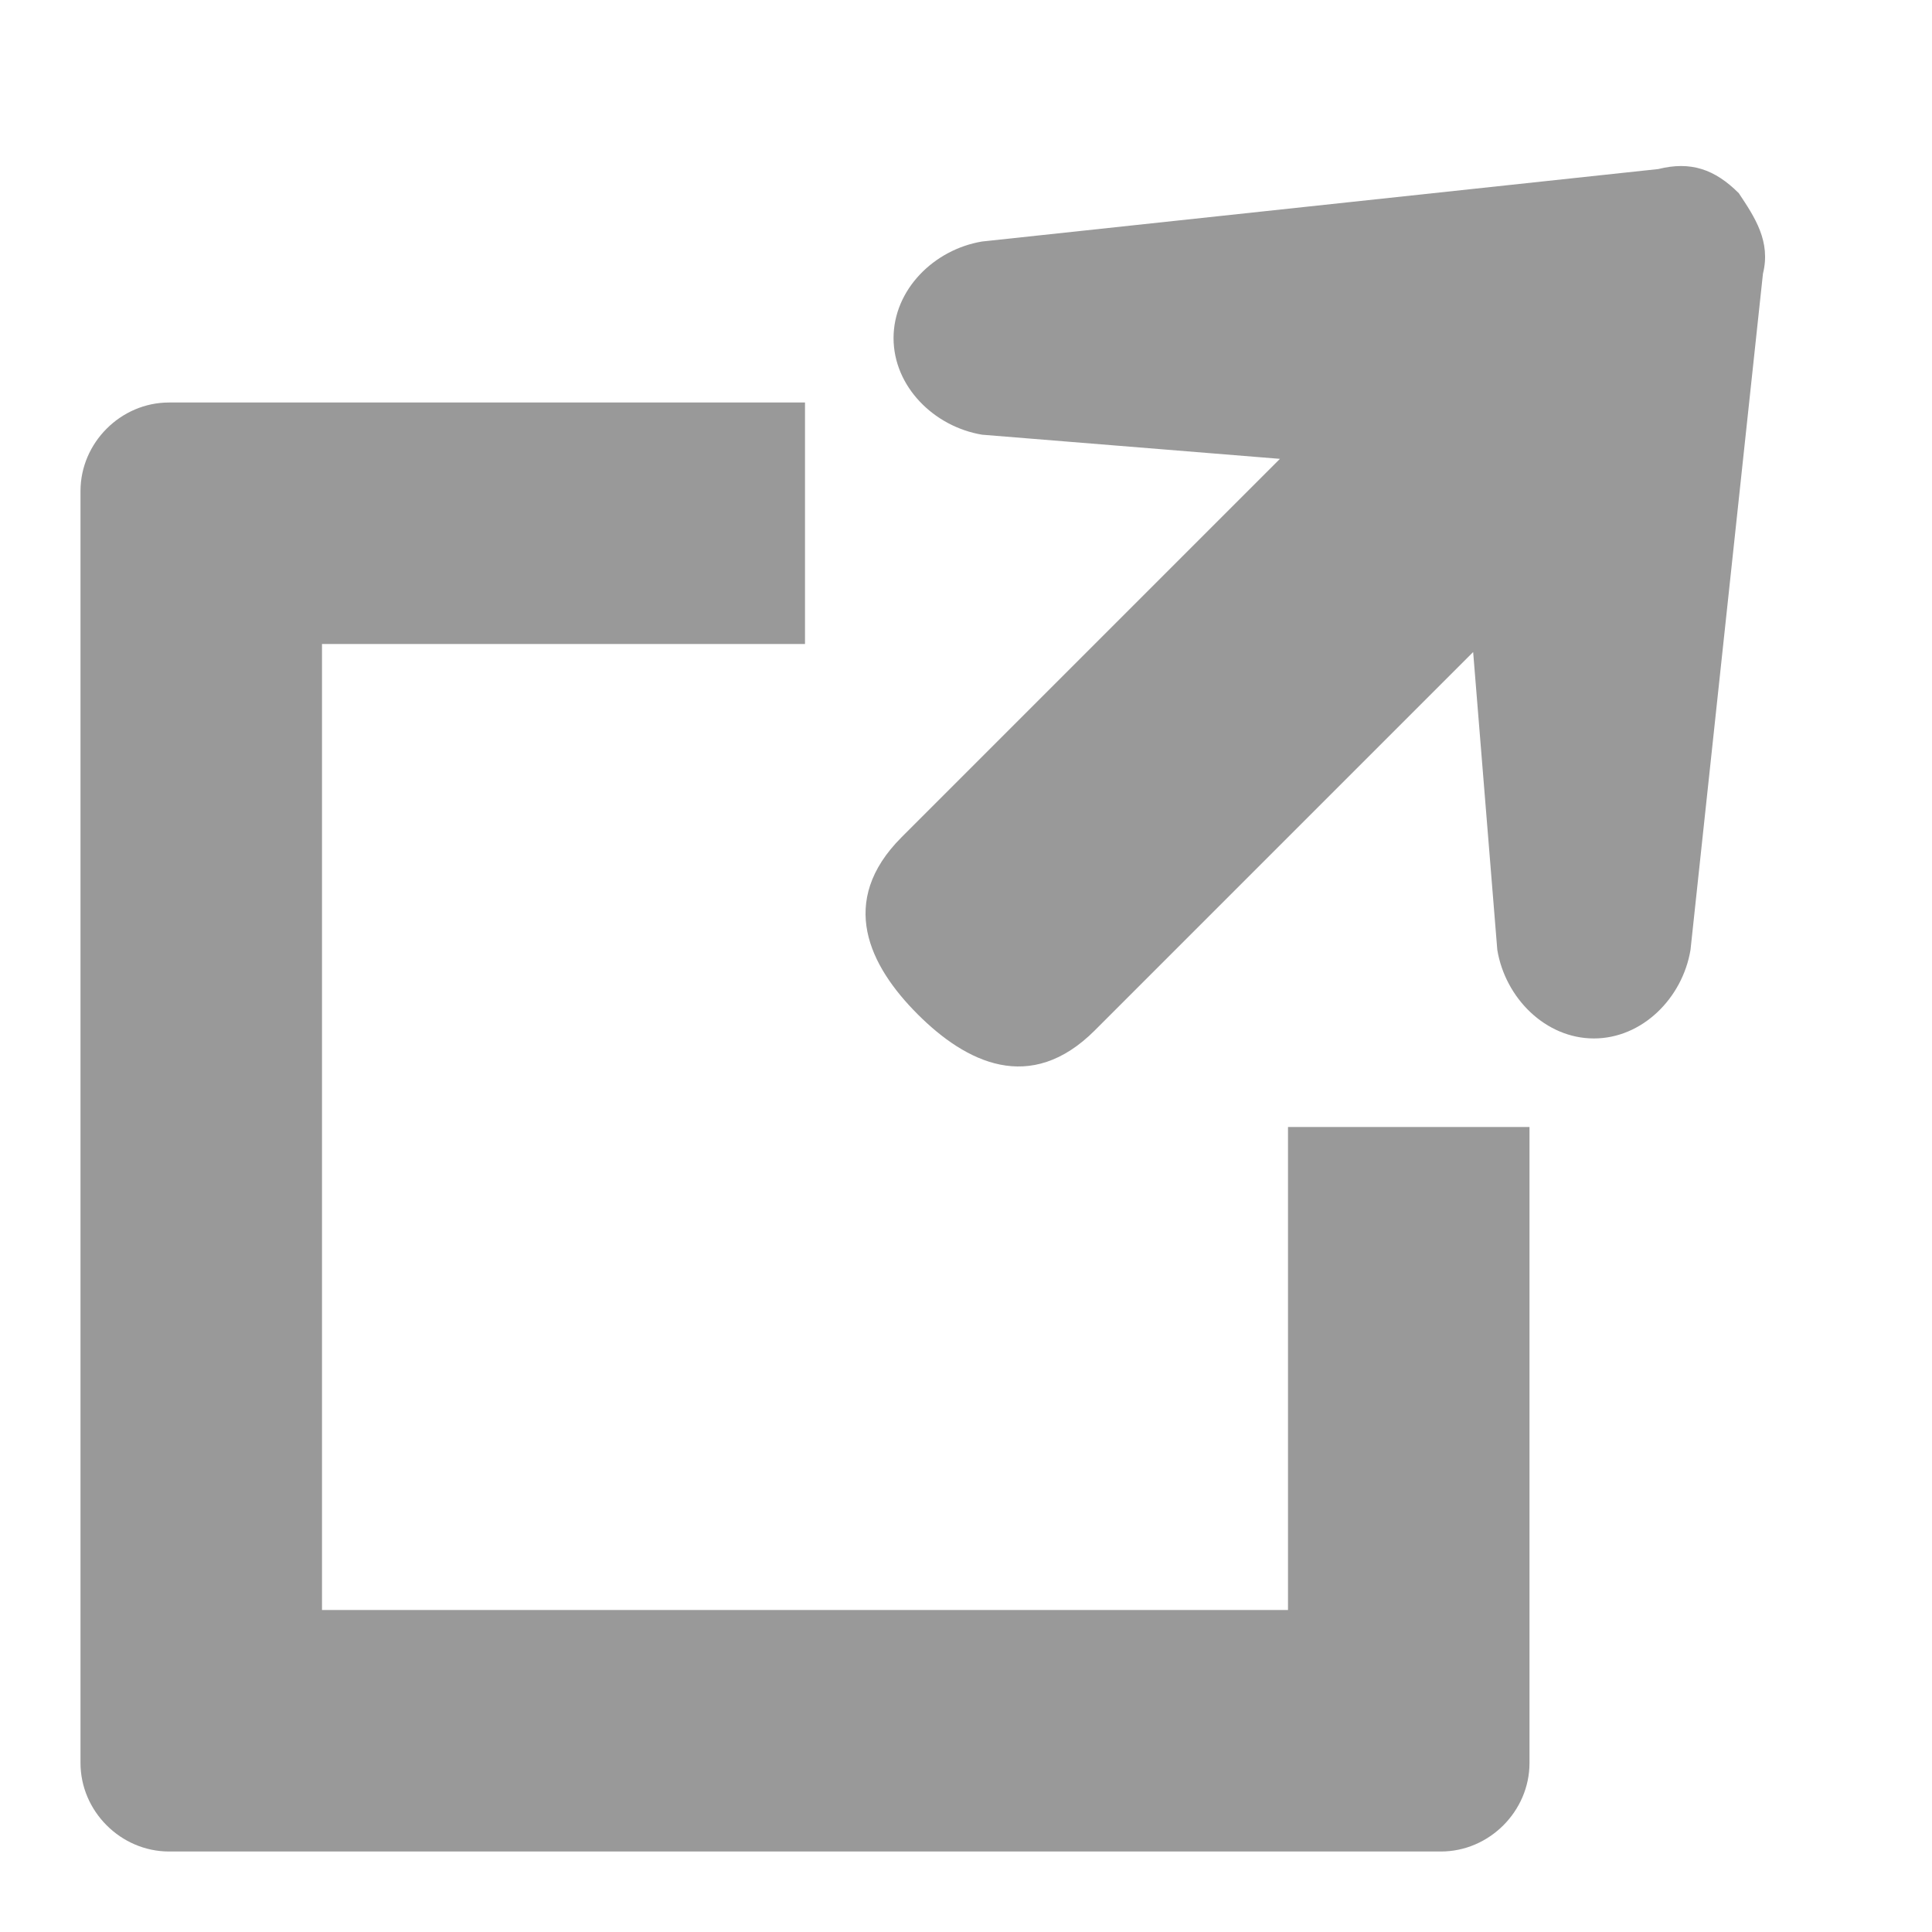
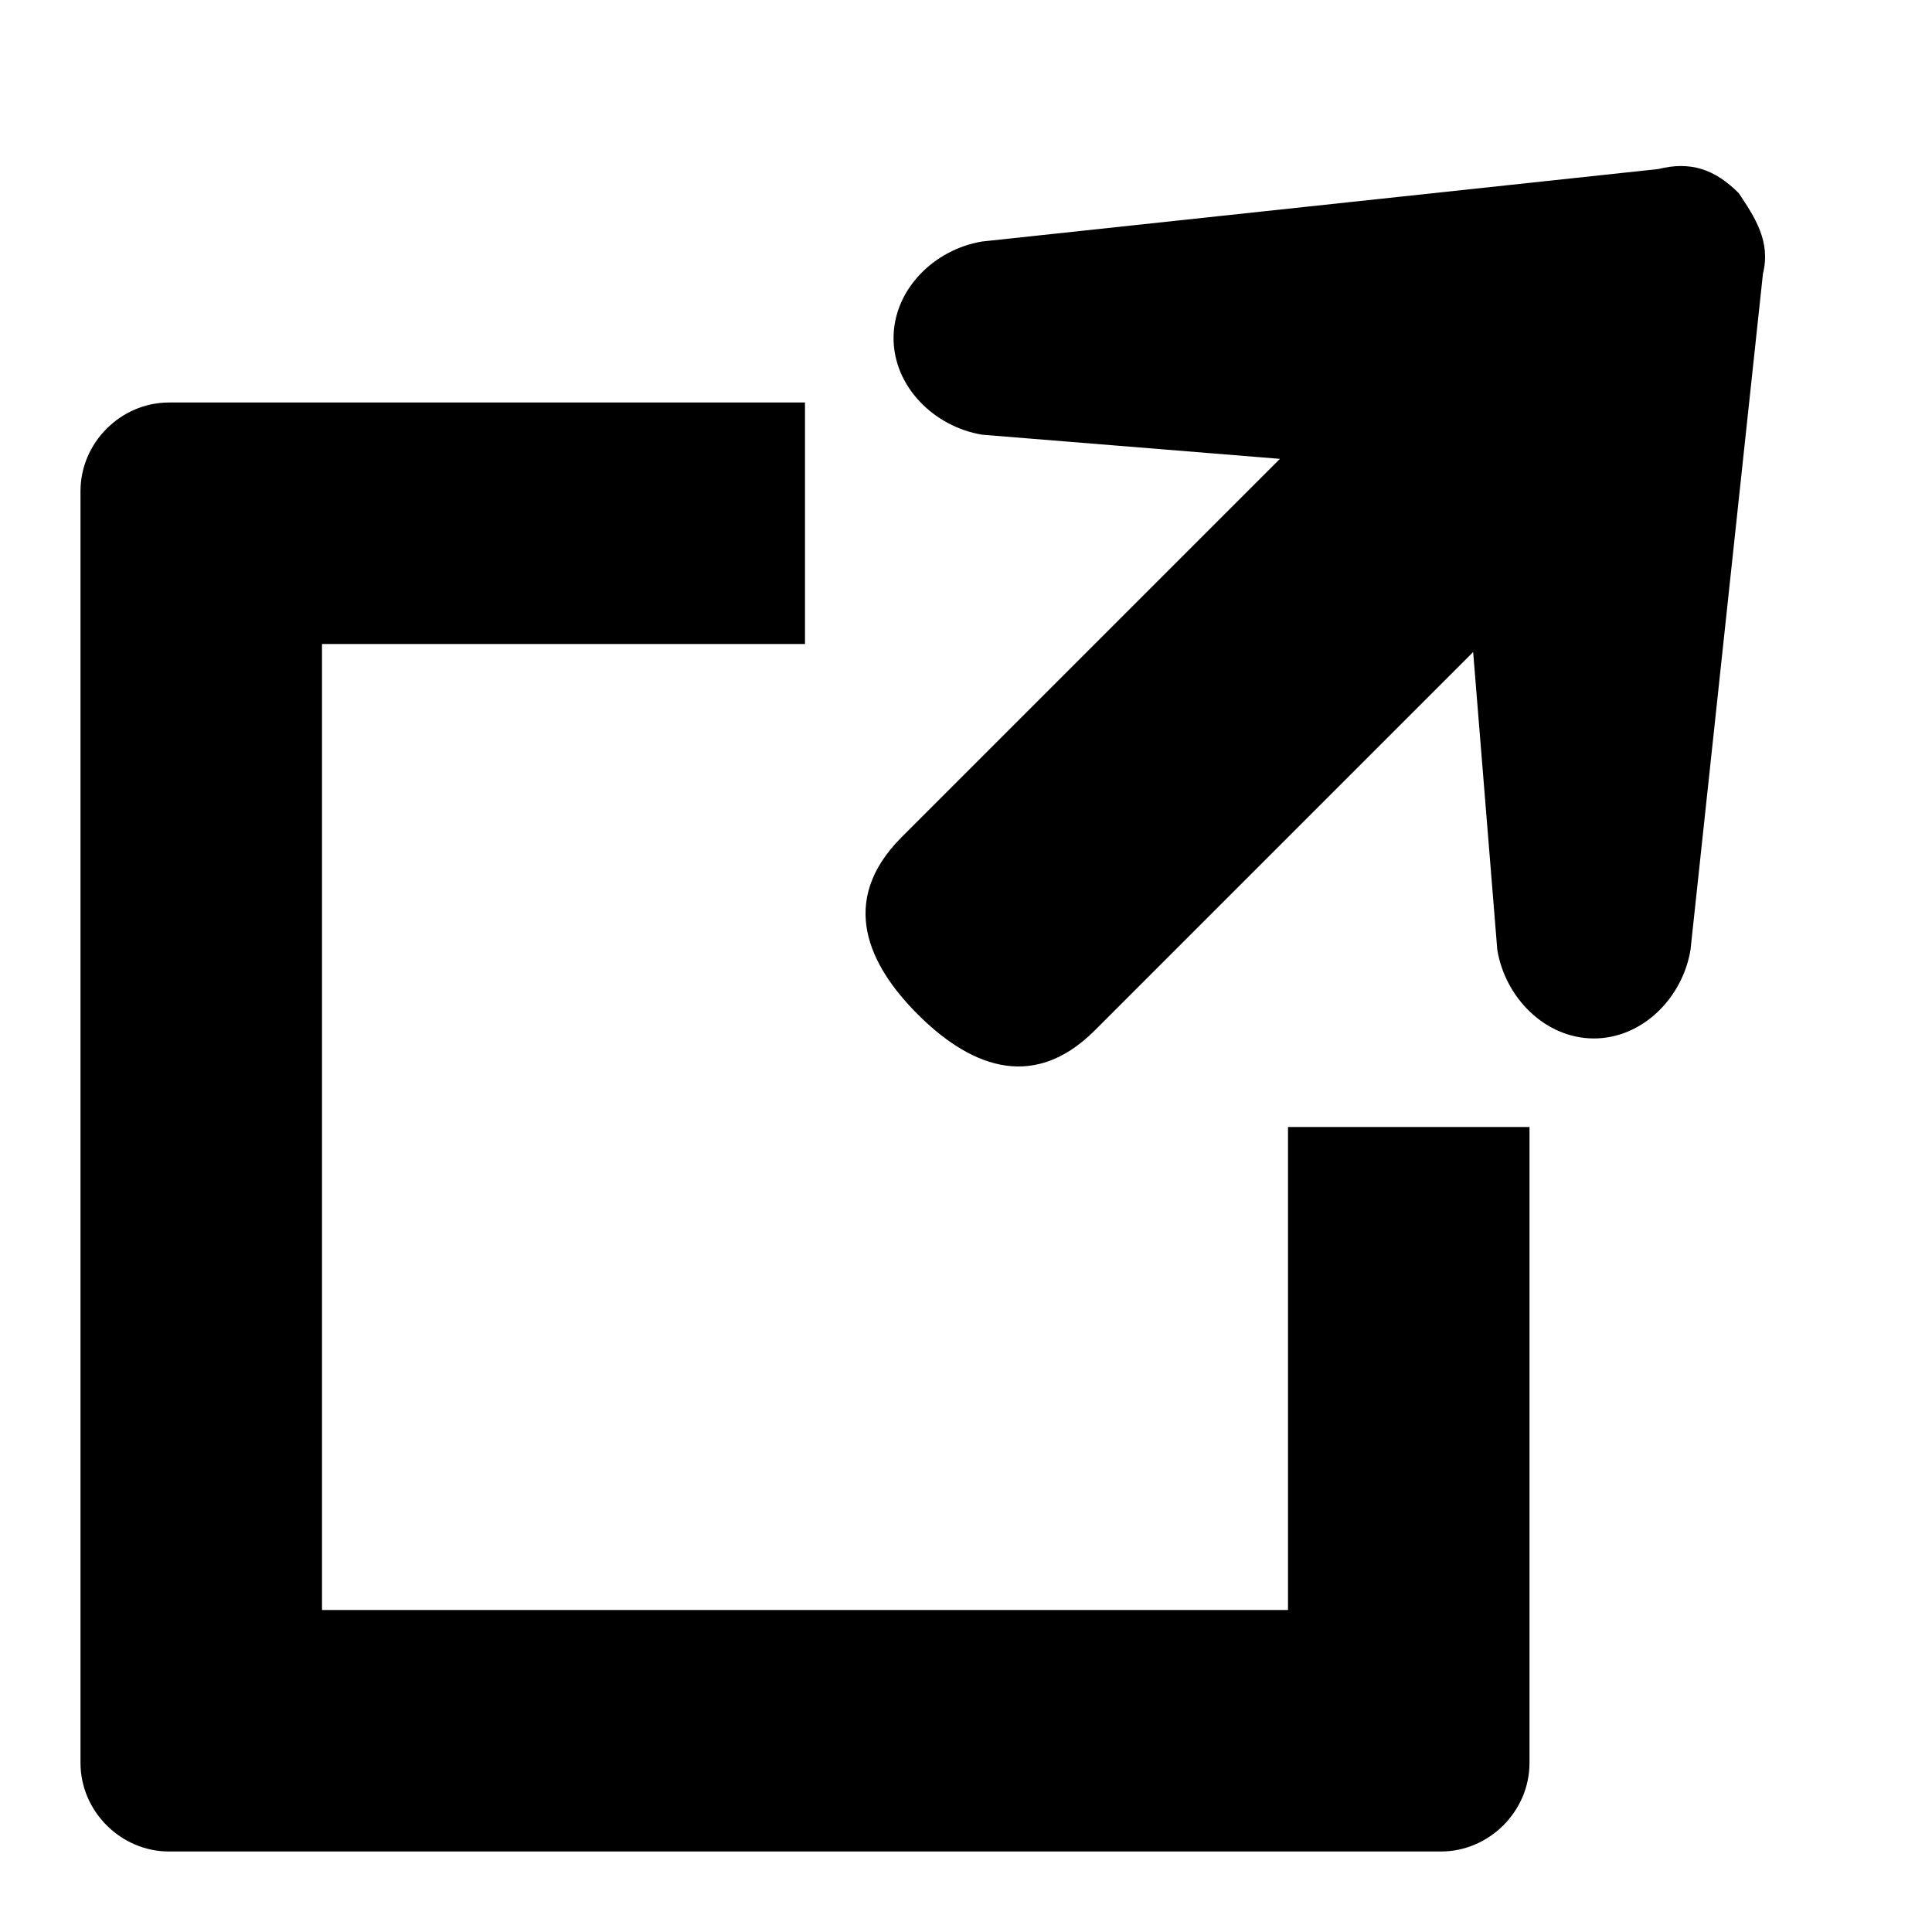
<svg focusable="false" x="0px" y="0px" width="24px" height="24px" viewBox="0 0 24 24" style="enable-background:new 0 0 24 24;" xml:space="preserve">
  <g>
-     <path fill="#999" d="M16,20H4V8h6V5H2.1C1.5,5,1,5.5,1,6.1v15.8C1,22.5,1.5,23,2.1,23h15.8c0.6,0,1.1-0.5,1.1-1.1V14h-3V20z M21.6,2.4     c-0.3-0.3-0.6-0.4-1-0.3L12.2,3c-0.6,0.1-1.1,0.6-1.1,1.2c0,0.6,0.5,1.1,1.1,1.2l3.7,0.3l-4.7,4.7c-0.8,0.8-0.4,1.6,0.2,2.2     c0.6,0.6,1.4,1,2.2,0.2l4.7-4.7l0.3,3.7c0.1,0.6,0.6,1.1,1.2,1.1c0,0,0,0,0,0c0.6,0,1.1-0.5,1.2-1.1l0.9-8.4     C22,3,21.8,2.7,21.6,2.4z" />
+     <path fill="currentColor" d="M16,20H4V8h6V5H2.1C1.5,5,1,5.5,1,6.1v15.8C1,22.5,1.5,23,2.1,23h15.8c0.6,0,1.1-0.5,1.1-1.1V14h-3V20z M21.6,2.4     c-0.3-0.3-0.6-0.4-1-0.3L12.2,3c-0.6,0.1-1.1,0.6-1.1,1.2c0,0.6,0.5,1.1,1.1,1.2l3.7,0.3l-4.7,4.7c-0.8,0.8-0.4,1.6,0.2,2.2     c0.6,0.6,1.4,1,2.2,0.2l4.7-4.7l0.3,3.7c0.1,0.6,0.6,1.1,1.2,1.1c0,0,0,0,0,0c0.6,0,1.1-0.5,1.2-1.1l0.9-8.4     C22,3,21.8,2.7,21.6,2.4z" />
  </g>
</svg>
